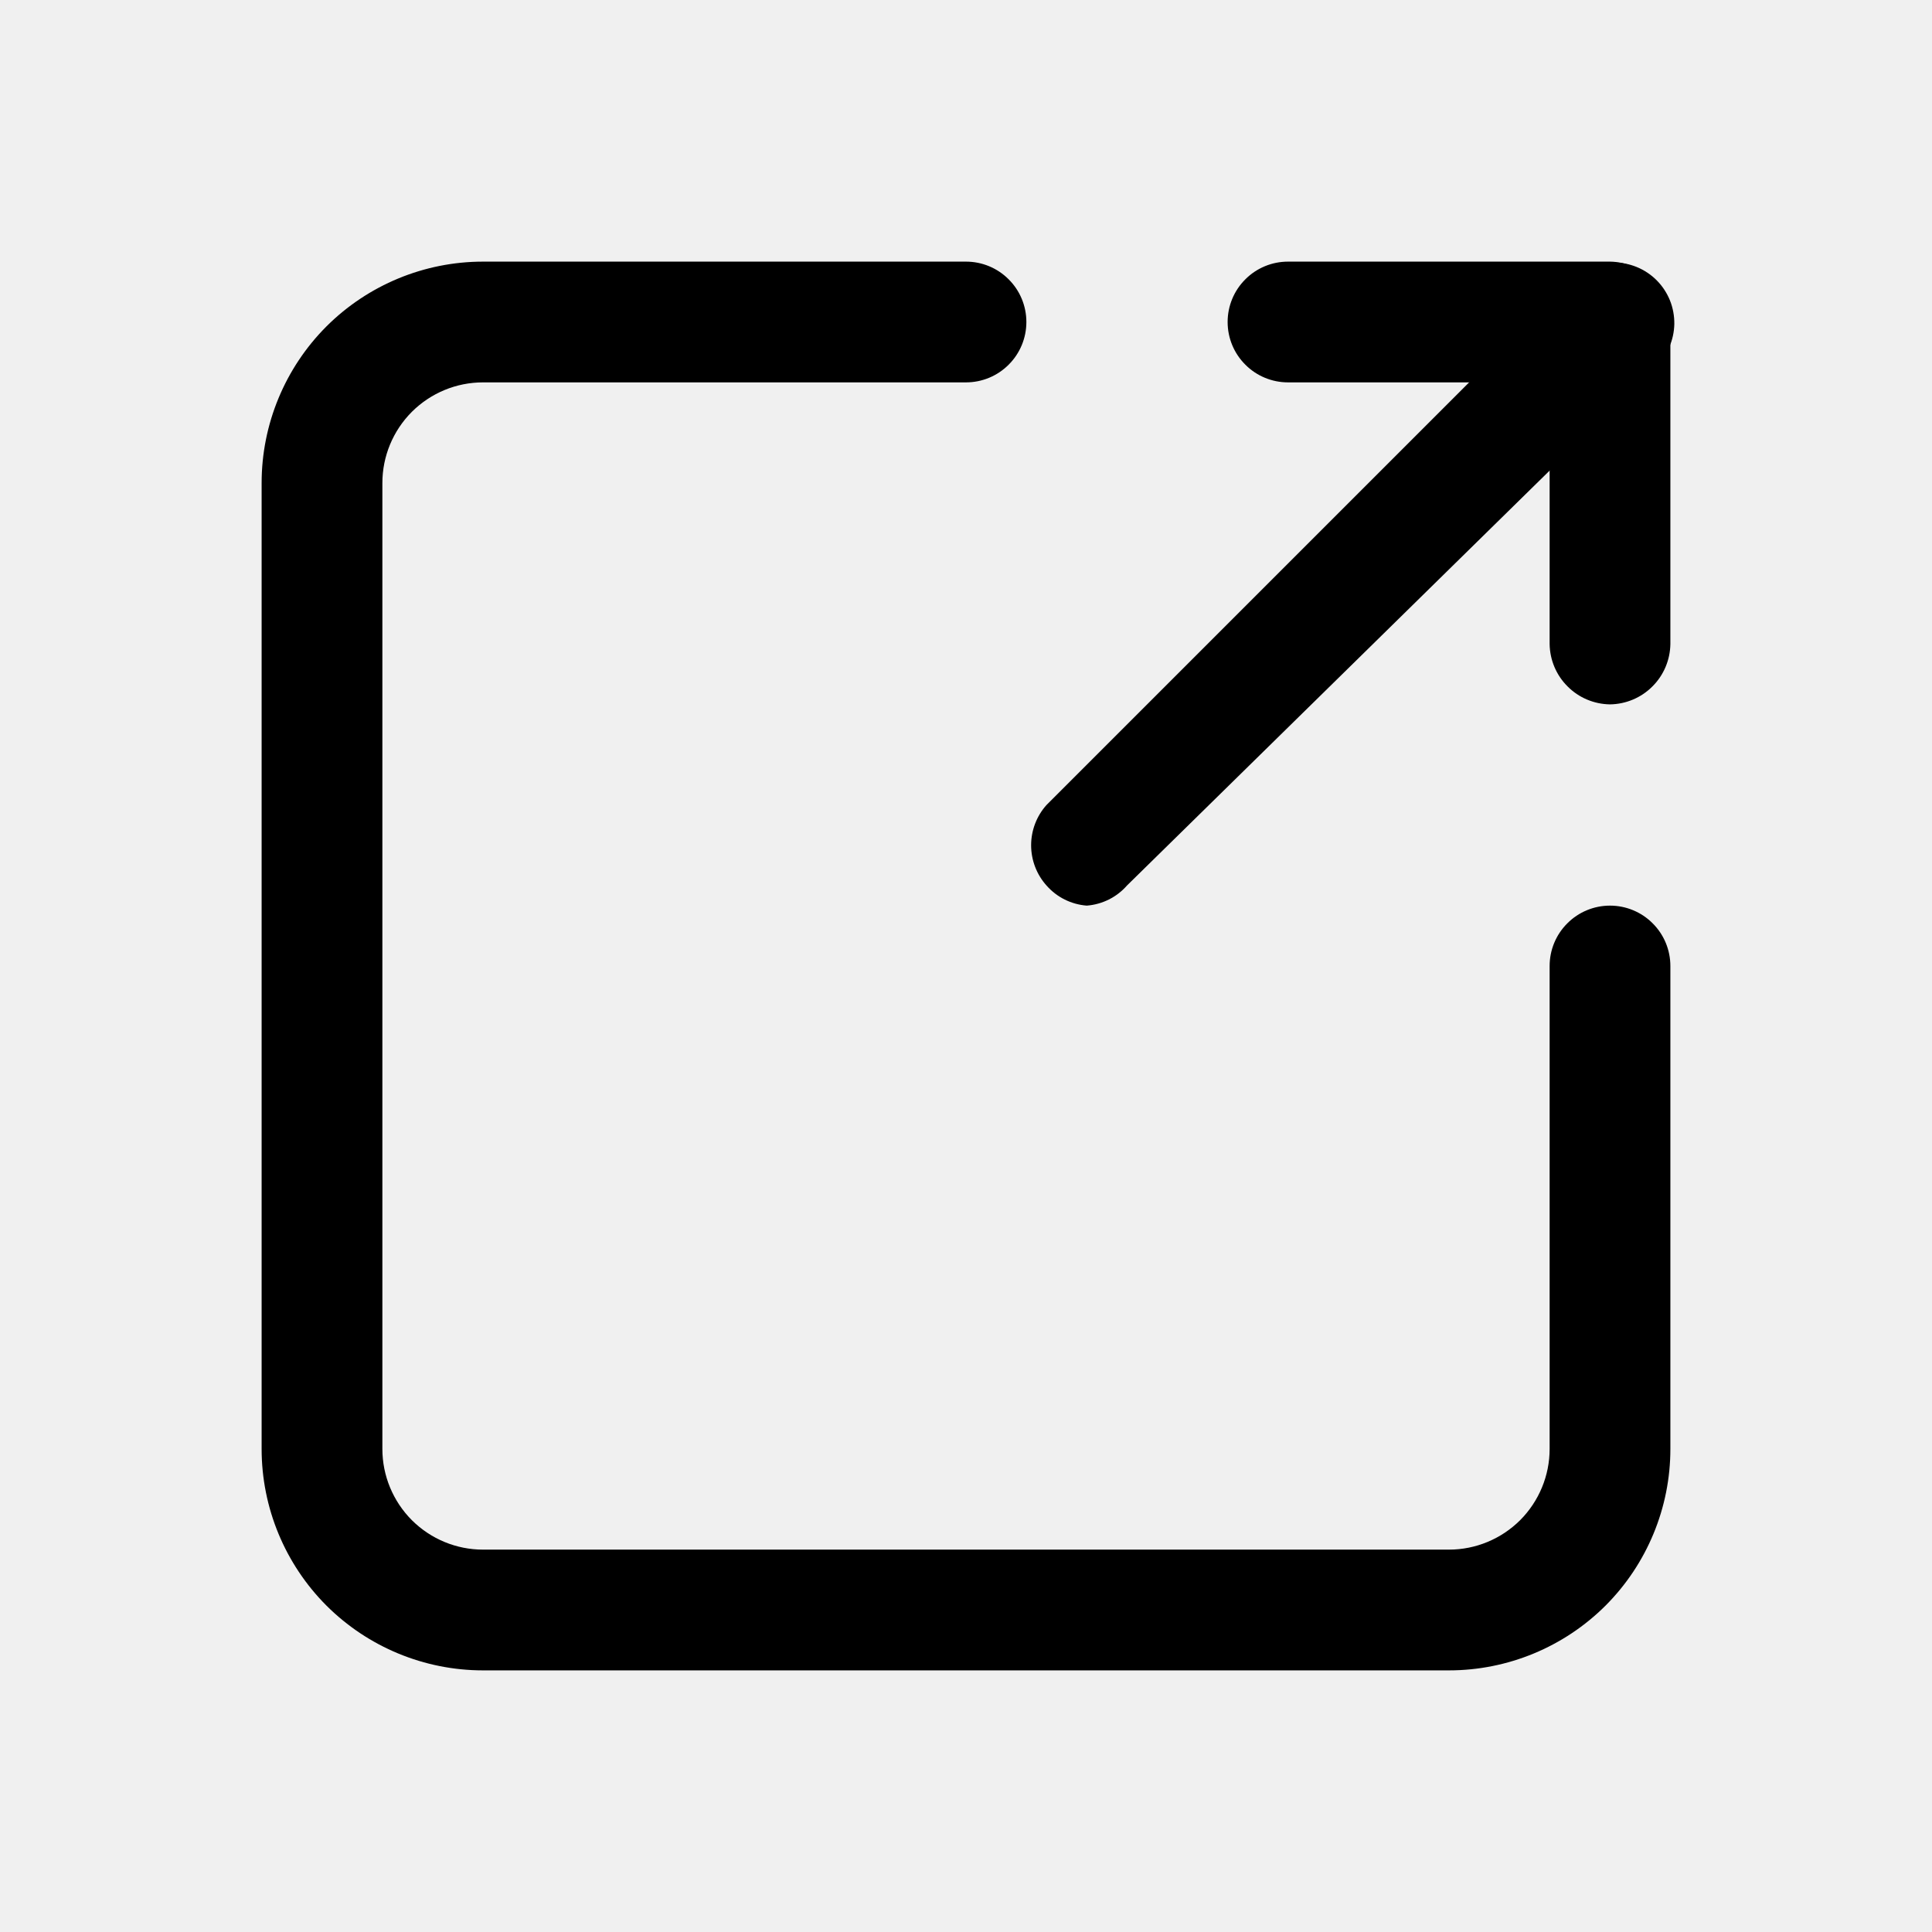
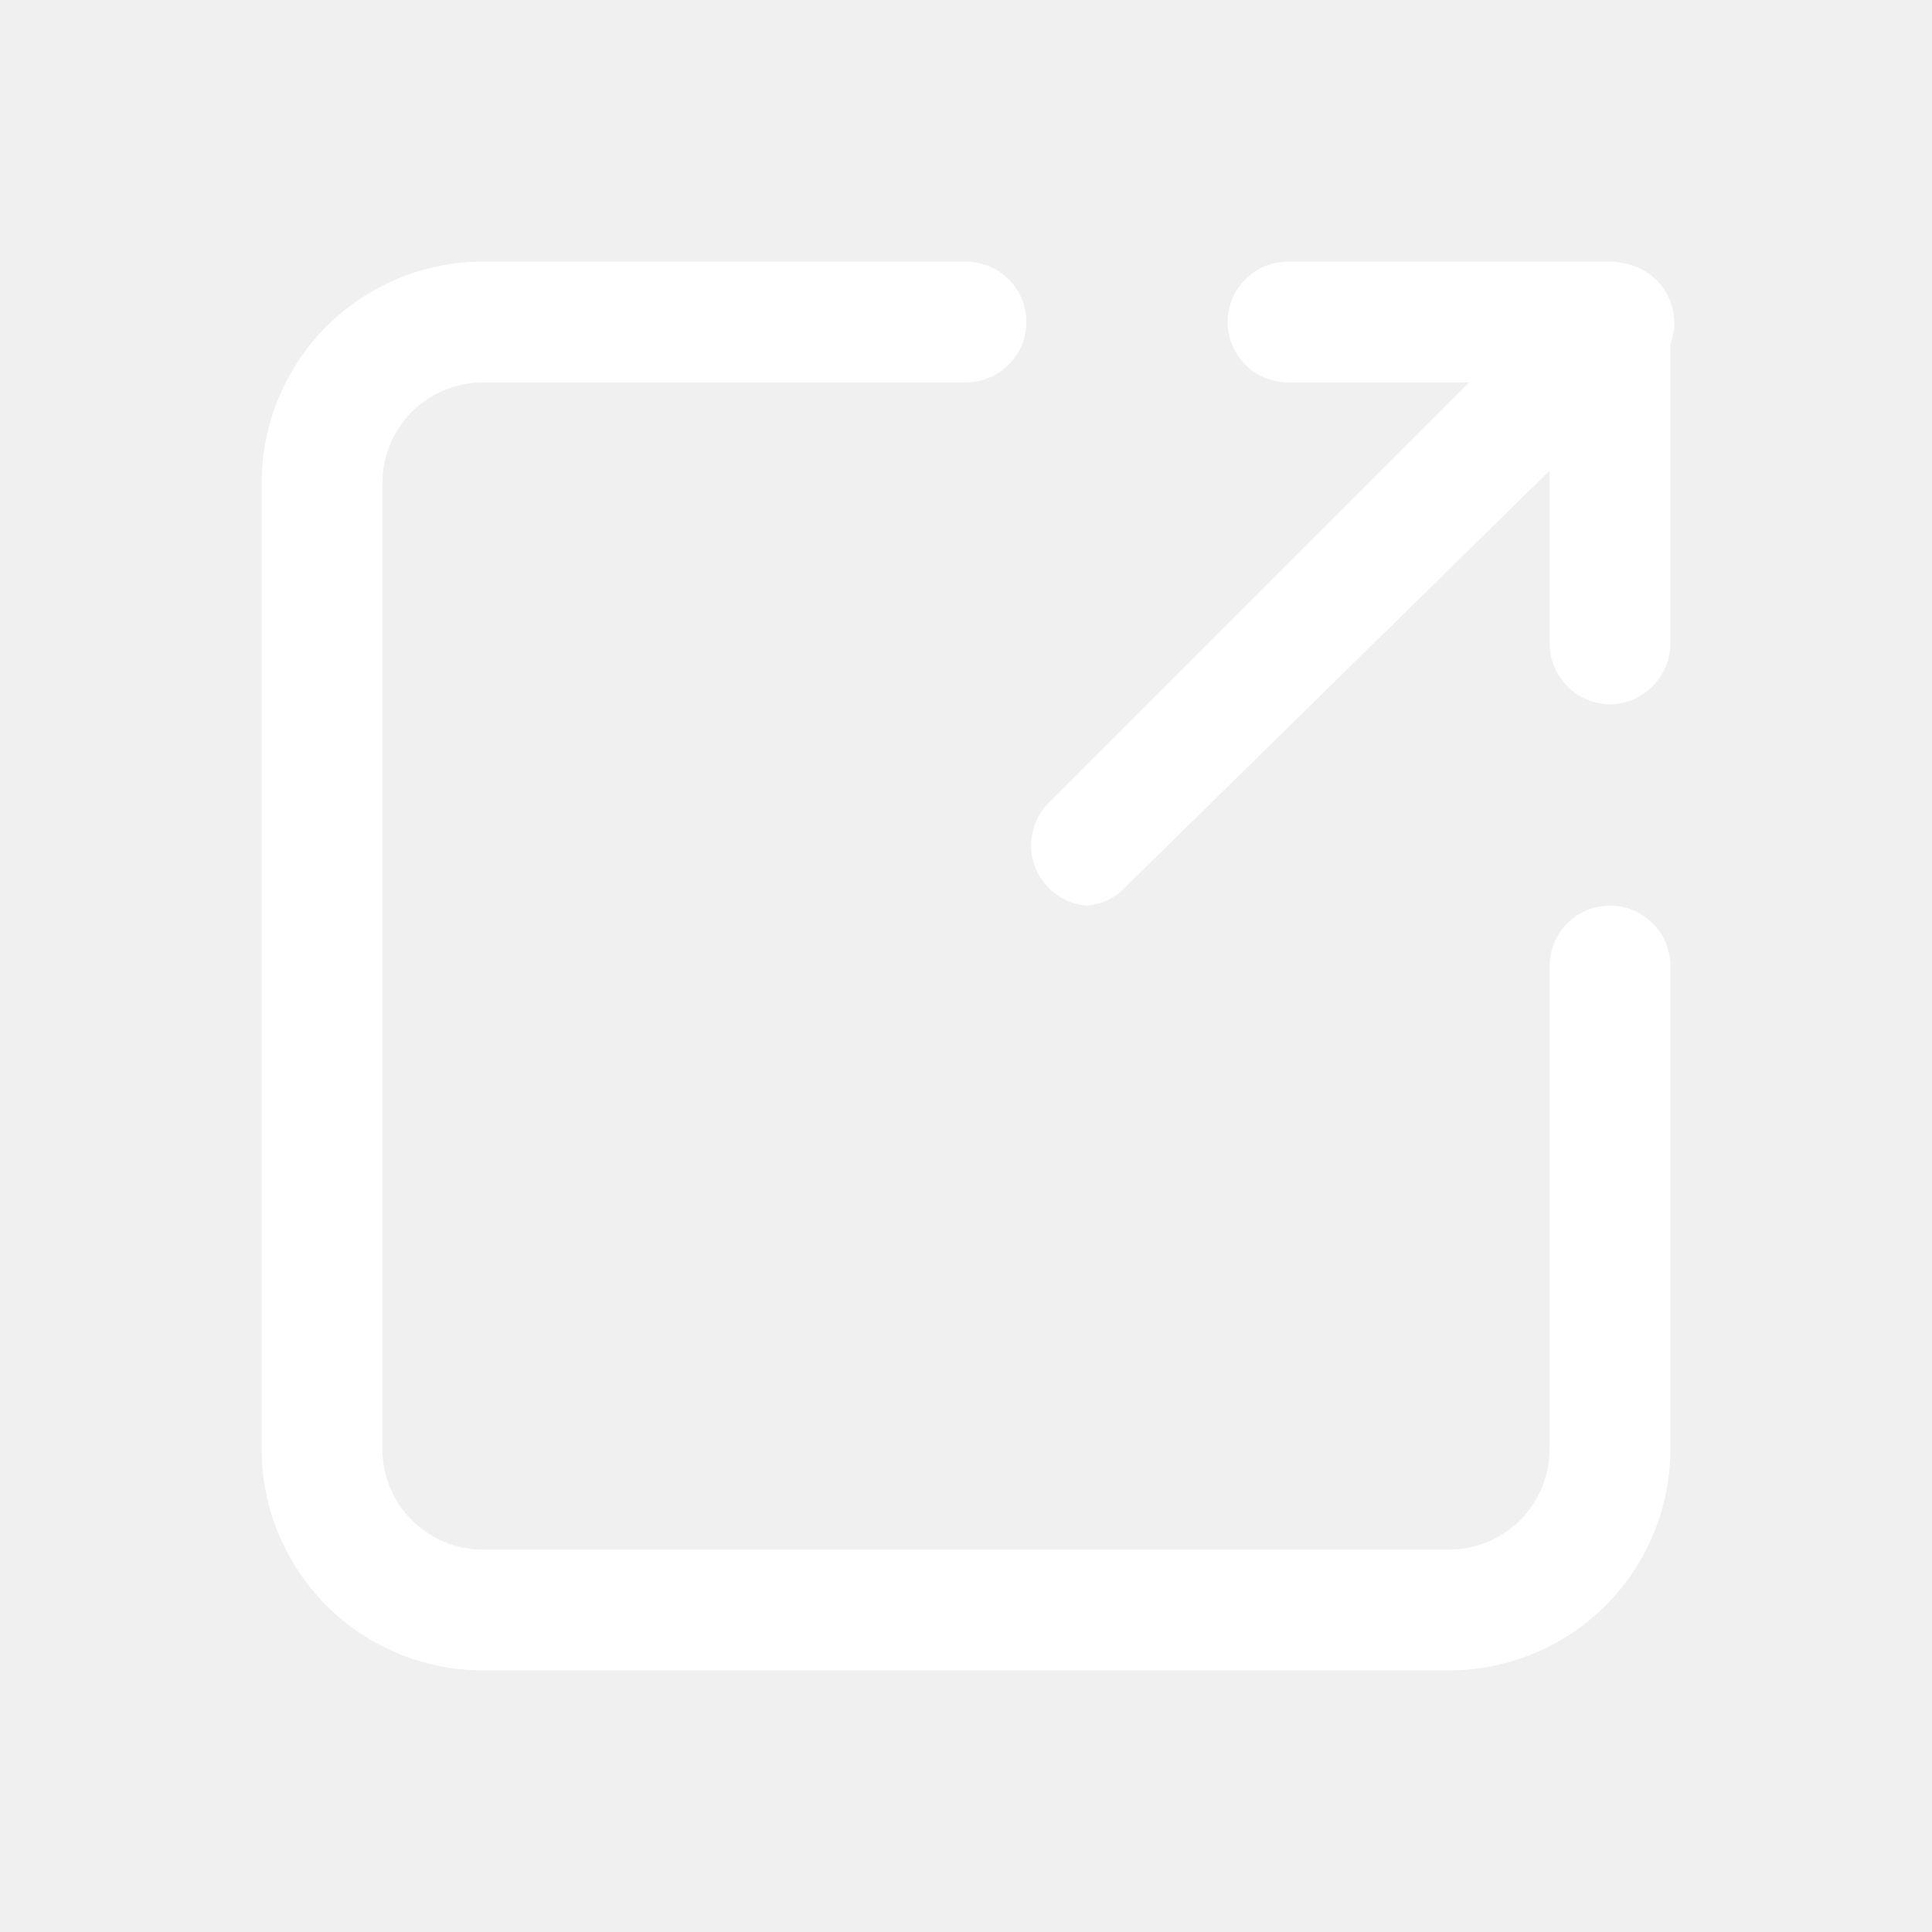
<svg xmlns="http://www.w3.org/2000/svg" width="800px" height="800px" viewBox="0 0 24 24" fill="none">
-   <path d="M18 20.75H6C5.271 20.75 4.571 20.46 4.055 19.945C3.54 19.429 3.25 18.729 3.25 18V6C3.25 5.271 3.54 4.571 4.055 4.055C4.571 3.54 5.271 3.25 6 3.25H12C12.199 3.25 12.39 3.329 12.53 3.47C12.671 3.61 12.75 3.801 12.75 4C12.75 4.199 12.671 4.39 12.53 4.53C12.39 4.671 12.199 4.75 12 4.75H6C5.668 4.75 5.351 4.882 5.116 5.116C4.882 5.351 4.75 5.668 4.75 6V18C4.75 18.331 4.882 18.649 5.116 18.884C5.351 19.118 5.668 19.25 6 19.25H18C18.331 19.25 18.649 19.118 18.884 18.884C19.118 18.649 19.25 18.331 19.25 18V12C19.25 11.801 19.329 11.61 19.47 11.47C19.61 11.329 19.801 11.25 20 11.25C20.199 11.25 20.39 11.329 20.53 11.47C20.671 11.61 20.75 11.801 20.75 12V18C20.75 18.729 20.46 19.429 19.945 19.945C19.429 20.46 18.729 20.75 18 20.75Z" fill="#000000" />
-   <path d="M20 8.75C19.802 8.747 19.613 8.668 19.473 8.527C19.332 8.387 19.253 8.198 19.25 8V4.75H16C15.801 4.75 15.61 4.671 15.47 4.53C15.329 4.39 15.25 4.199 15.25 4C15.25 3.801 15.329 3.61 15.47 3.47C15.61 3.329 15.801 3.25 16 3.25H20C20.198 3.253 20.387 3.332 20.527 3.473C20.668 3.613 20.747 3.802 20.75 4V8C20.747 8.198 20.668 8.387 20.527 8.527C20.387 8.668 20.198 8.747 20 8.75Z" fill="#000000" />
-   <path d="M13.5 11.25C13.307 11.235 13.128 11.146 13 11C12.877 10.863 12.809 10.684 12.809 10.5C12.809 10.316 12.877 10.137 13 10L19.5 3.5C19.569 3.426 19.651 3.367 19.744 3.326C19.835 3.285 19.935 3.263 20.035 3.261C20.136 3.26 20.236 3.278 20.33 3.316C20.423 3.354 20.508 3.41 20.579 3.481C20.65 3.552 20.706 3.637 20.744 3.73C20.782 3.824 20.8 3.924 20.799 4.025C20.797 4.125 20.775 4.225 20.734 4.317C20.693 4.409 20.634 4.491 20.56 4.56L14 11C13.872 11.146 13.693 11.235 13.5 11.25Z" fill="#000000" />
+   <path d="M18 20.75H6C5.271 20.75 4.571 20.46 4.055 19.945C3.54 19.429 3.25 18.729 3.25 18V6C3.25 5.271 3.54 4.571 4.055 4.055C4.571 3.54 5.271 3.25 6 3.25H12C12.199 3.25 12.39 3.329 12.53 3.47C12.671 3.61 12.75 3.801 12.75 4C12.75 4.199 12.671 4.39 12.53 4.53C12.39 4.671 12.199 4.75 12 4.75H6C5.668 4.75 5.351 4.882 5.116 5.116C4.882 5.351 4.75 5.668 4.75 6V18C4.75 18.331 4.882 18.649 5.116 18.884C5.351 19.118 5.668 19.25 6 19.25H18C18.331 19.25 18.649 19.118 18.884 18.884C19.118 18.649 19.25 18.331 19.25 18V12C19.25 11.801 19.329 11.61 19.47 11.47C19.61 11.329 19.801 11.25 20 11.25C20.199 11.25 20.39 11.329 20.53 11.47C20.671 11.61 20.75 11.801 20.75 12V18C20.75 18.729 20.46 19.429 19.945 19.945C19.429 20.46 18.729 20.75 18 20.75Z" fill="#ffffff" />
+   <path d="M20 8.75C19.802 8.747 19.613 8.668 19.473 8.527C19.332 8.387 19.253 8.198 19.25 8V4.75H16C15.801 4.75 15.61 4.671 15.47 4.53C15.329 4.39 15.25 4.199 15.25 4C15.25 3.801 15.329 3.61 15.47 3.47C15.61 3.329 15.801 3.25 16 3.25H20C20.198 3.253 20.387 3.332 20.527 3.473C20.668 3.613 20.747 3.802 20.75 4V8C20.747 8.198 20.668 8.387 20.527 8.527C20.387 8.668 20.198 8.747 20 8.75Z" fill="#ffffff" />
+   <path d="M13.5 11.25C13.307 11.235 13.128 11.146 13 11C12.877 10.863 12.809 10.684 12.809 10.5C12.809 10.316 12.877 10.137 13 10L19.5 3.5C19.569 3.426 19.651 3.367 19.744 3.326C19.835 3.285 19.935 3.263 20.035 3.261C20.136 3.26 20.236 3.278 20.33 3.316C20.423 3.354 20.508 3.41 20.579 3.481C20.65 3.552 20.706 3.637 20.744 3.73C20.782 3.824 20.8 3.924 20.799 4.025C20.797 4.125 20.775 4.225 20.734 4.317C20.693 4.409 20.634 4.491 20.56 4.56L14 11C13.872 11.146 13.693 11.235 13.5 11.25Z" fill="#ffffff" />
</svg>
